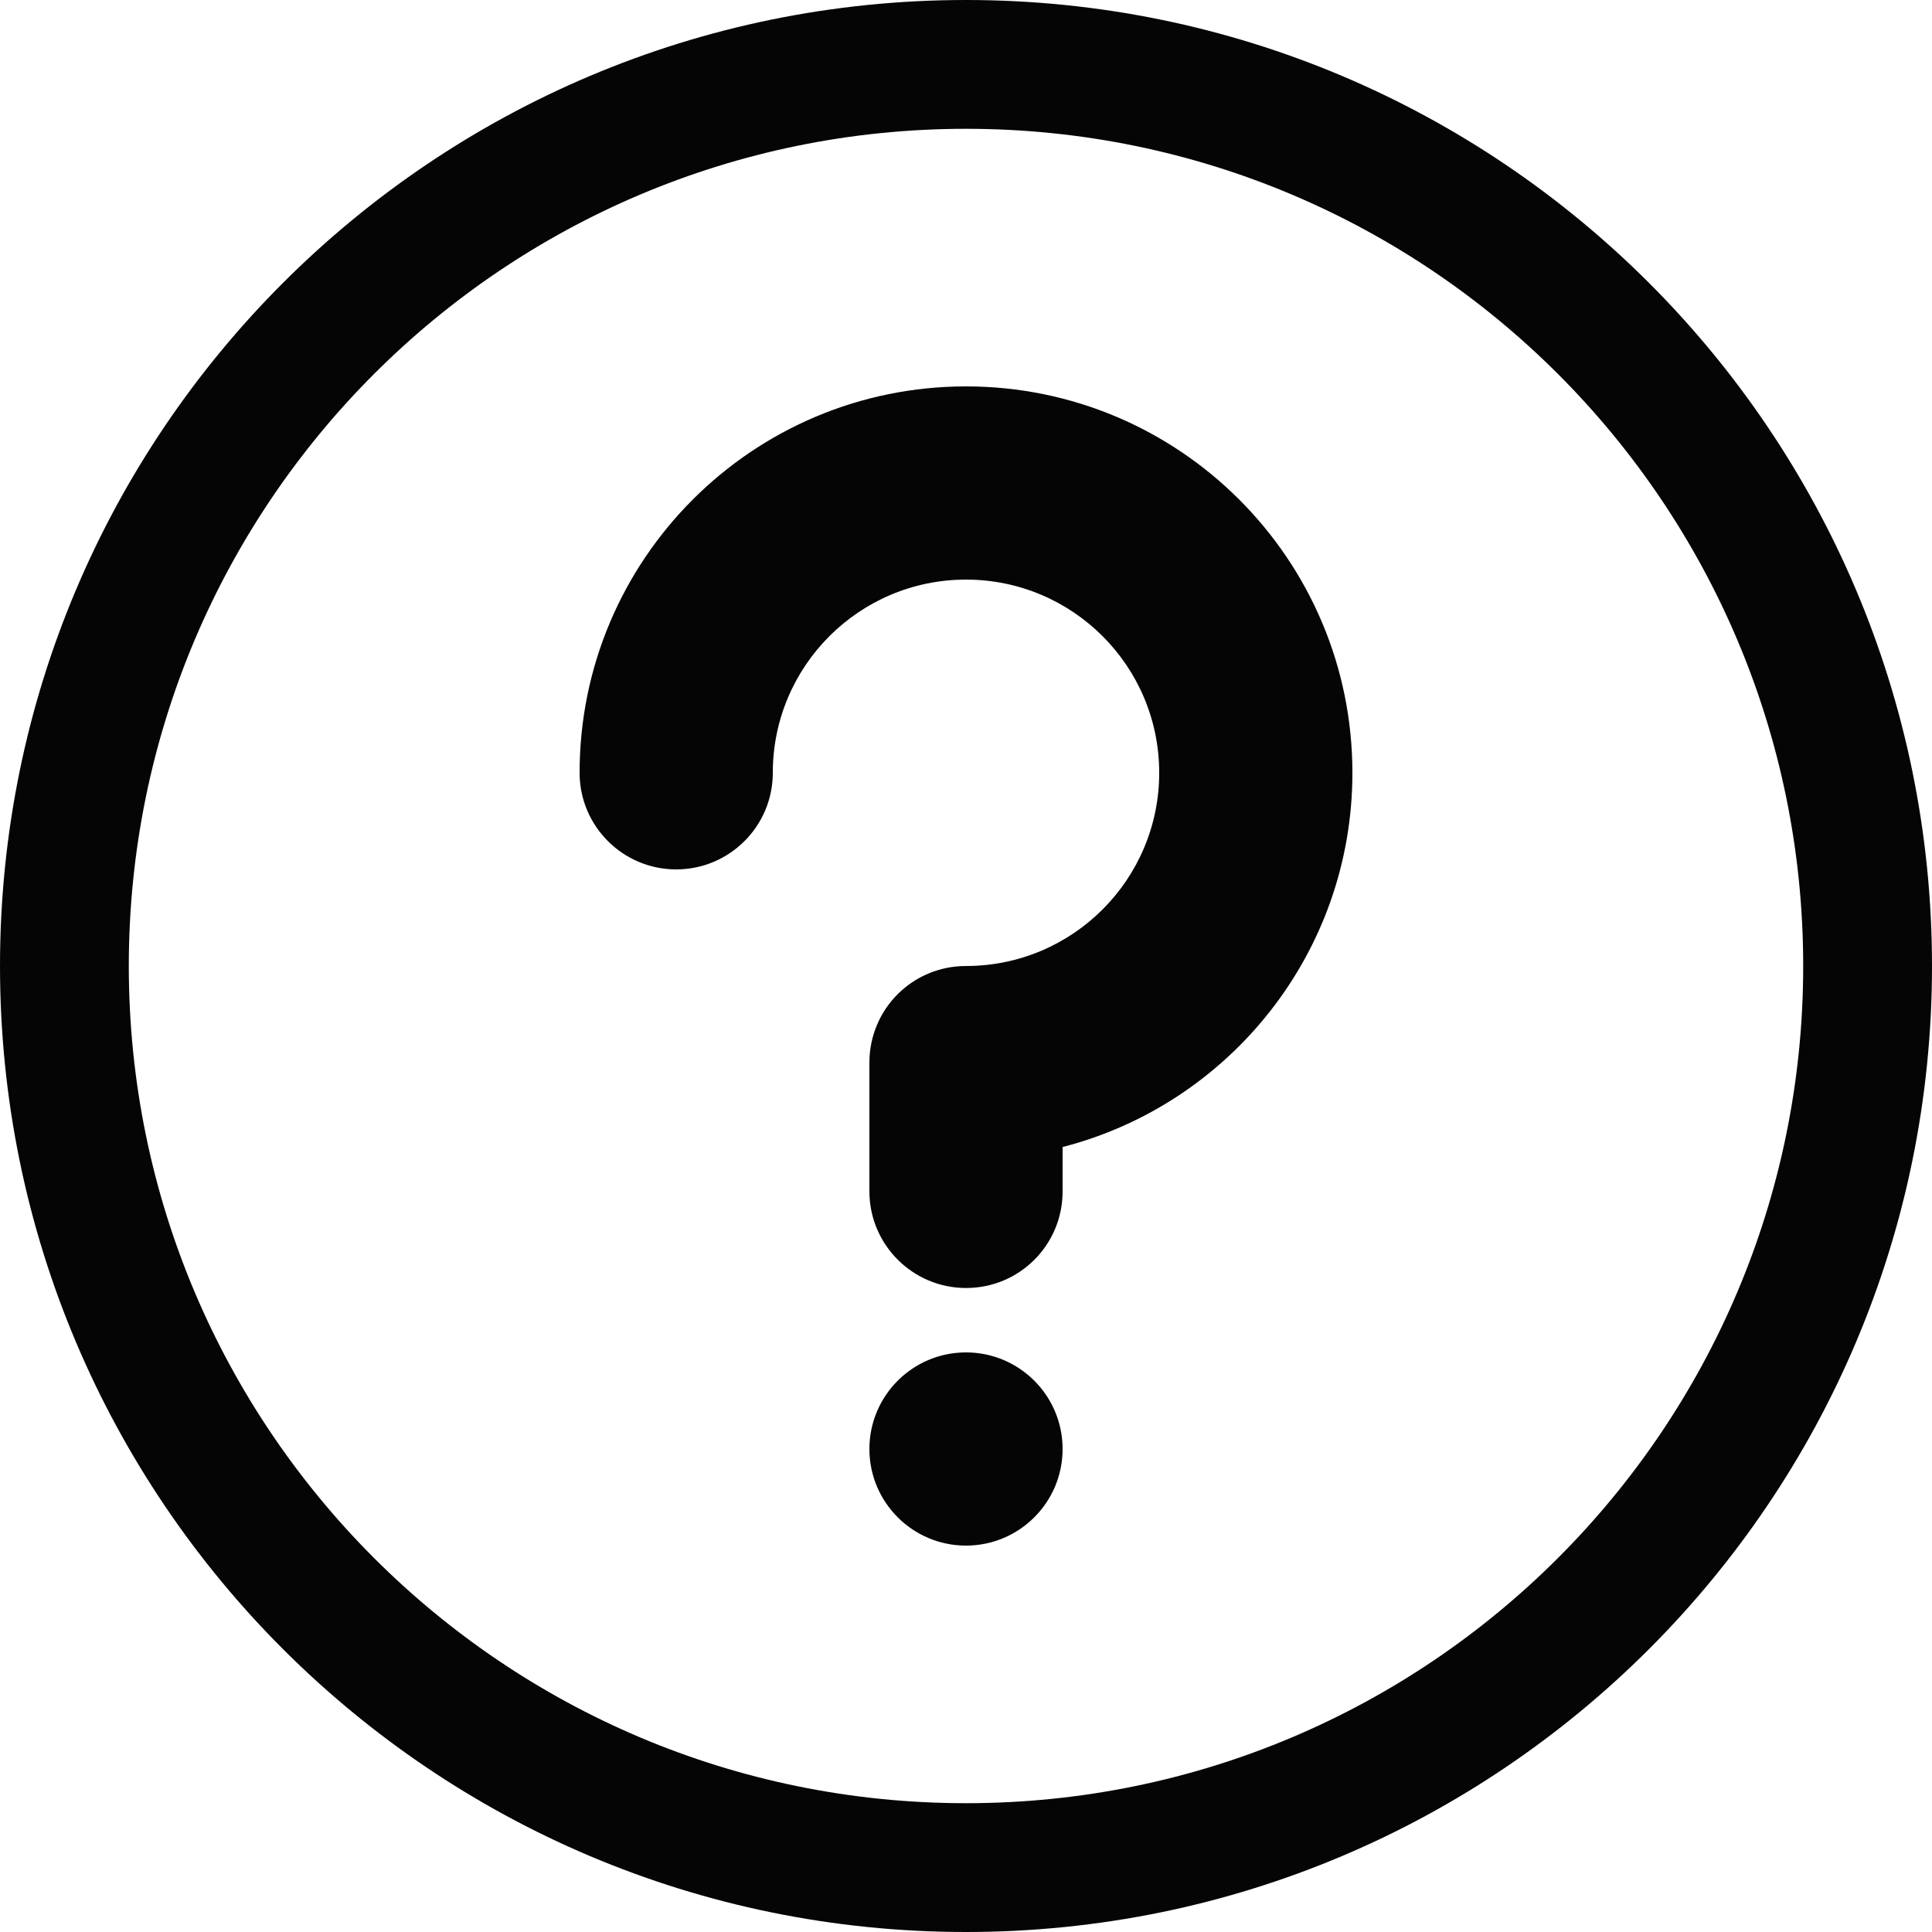
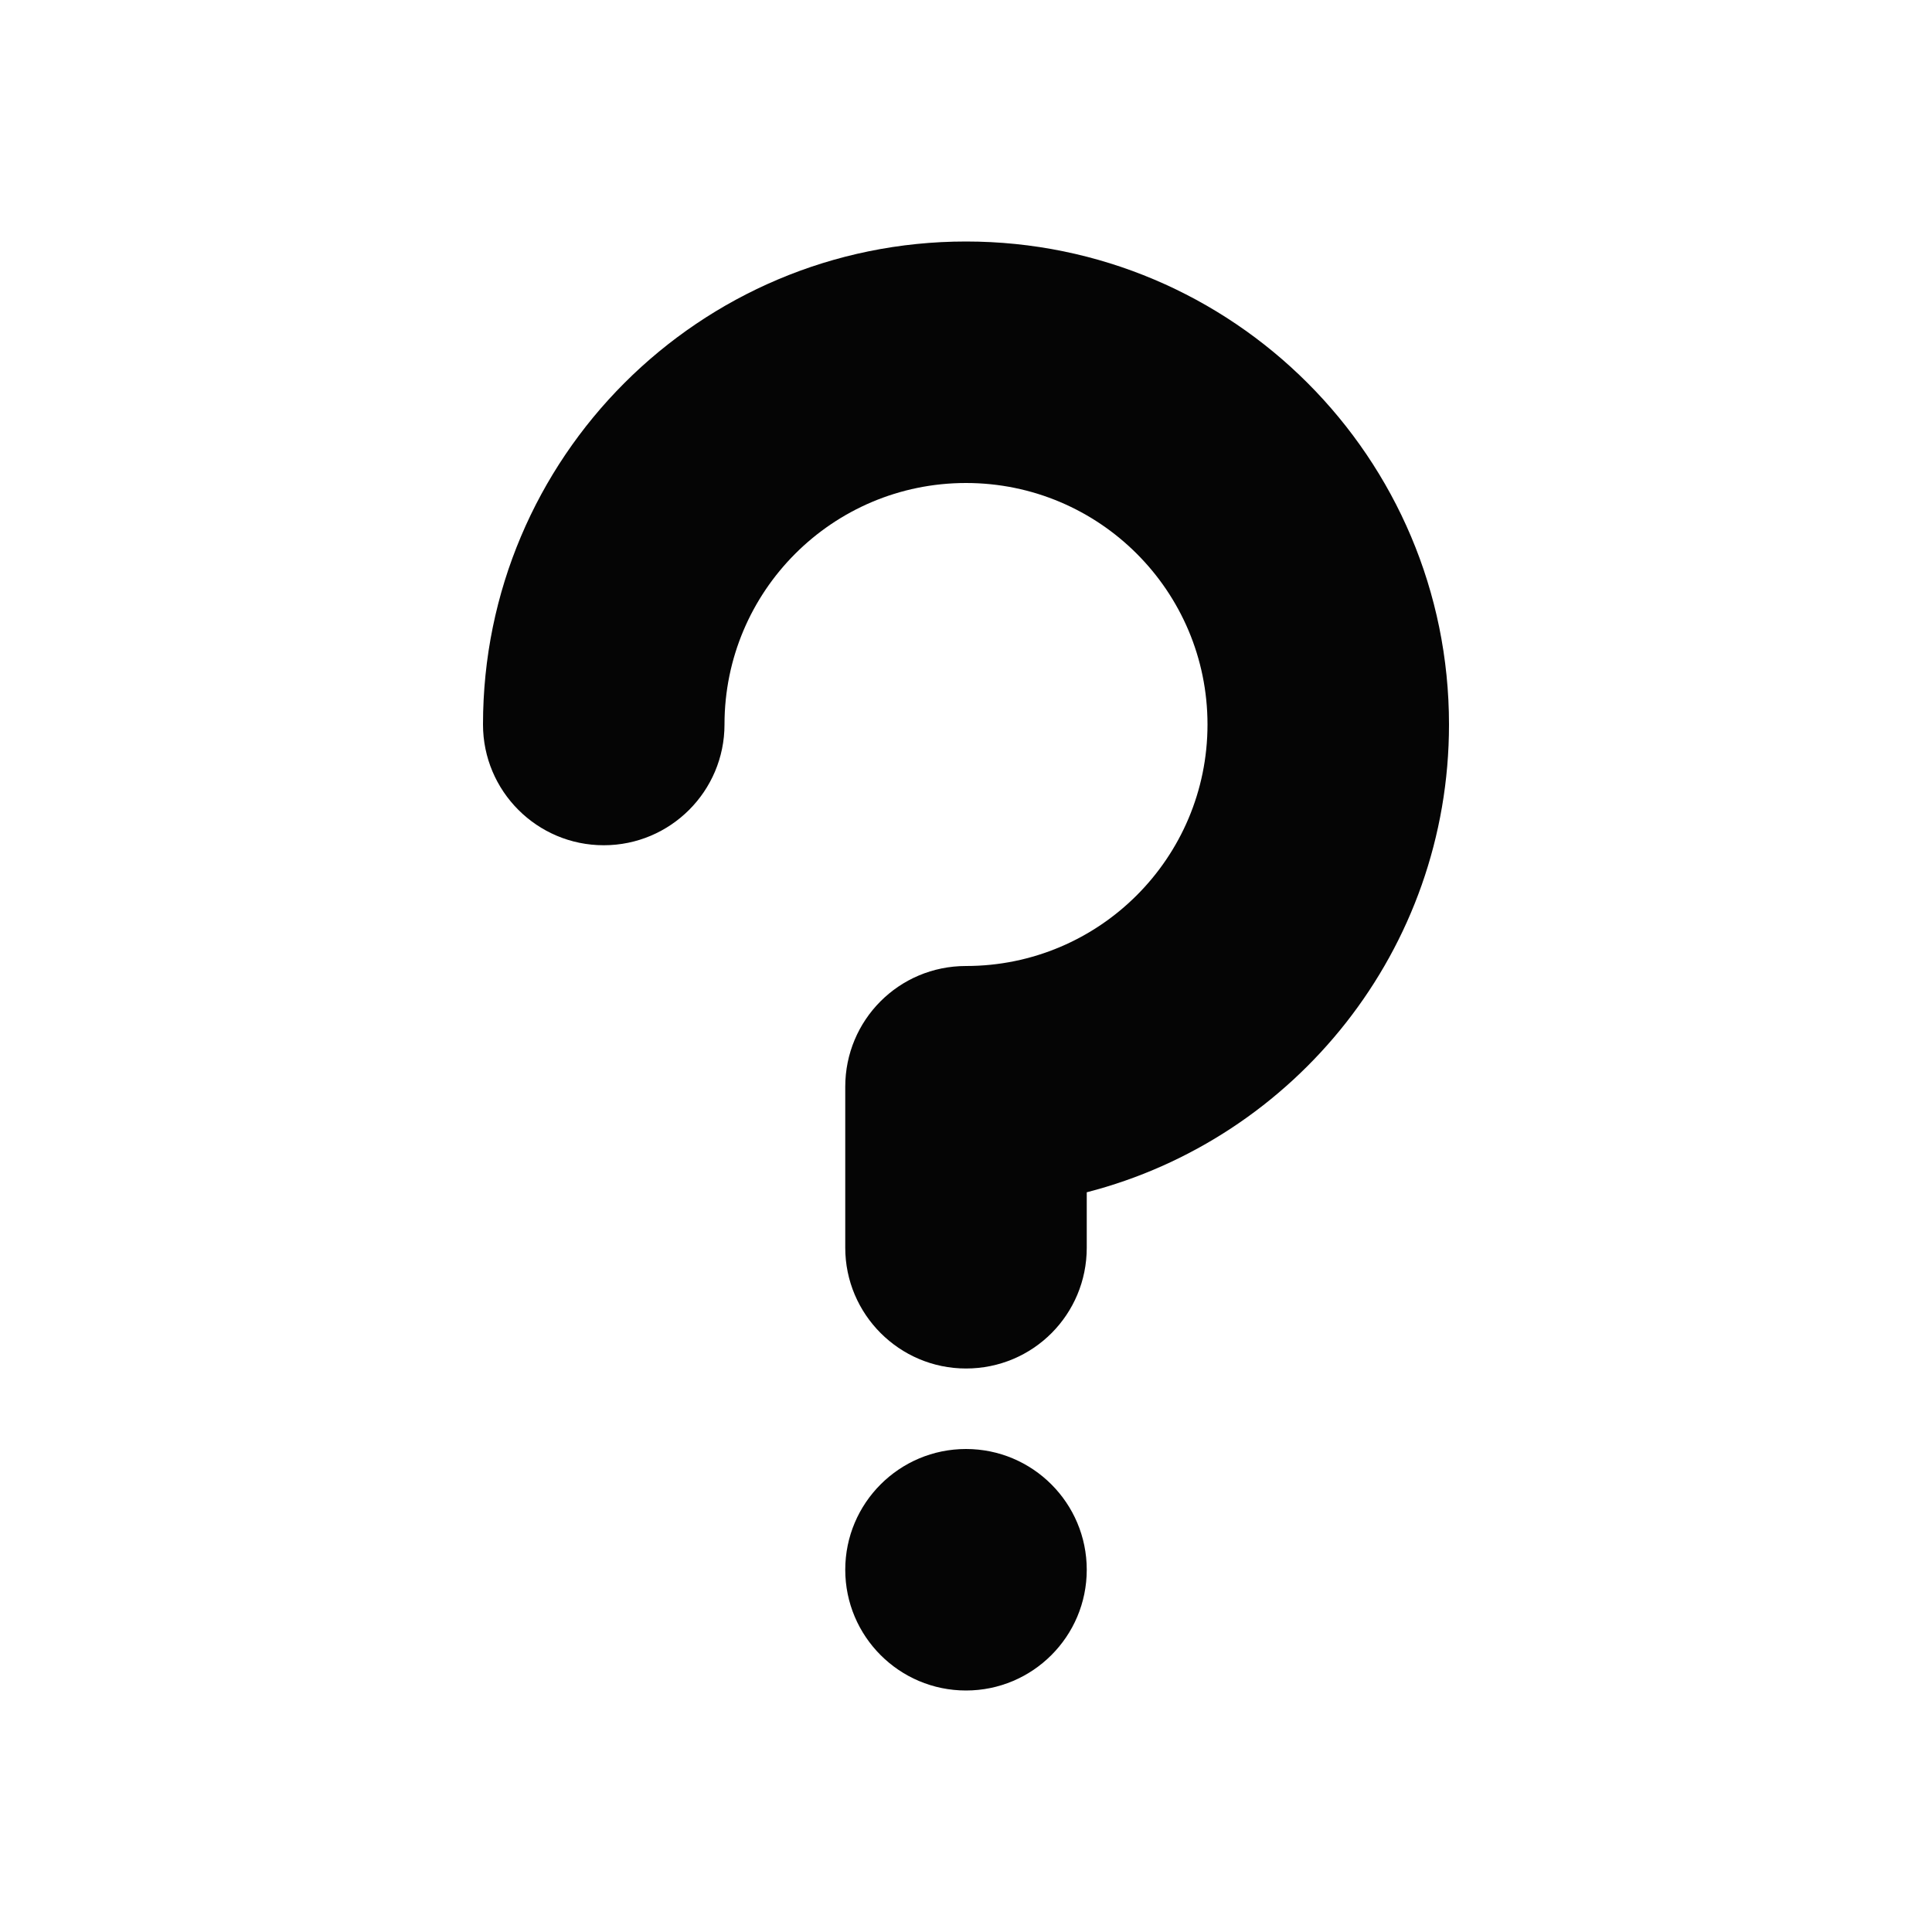
- <svg xmlns="http://www.w3.org/2000/svg" width="30px" height="30px" viewBox="0 0 30 30" version="1.1">
+ <svg xmlns="http://www.w3.org/2000/svg" width="24px" height="24px" viewBox="0 0 24 24" version="1.1">
  <defs />
-   <g id="Icons" stroke="none" stroke-width="1" fill="none" fill-rule="evenodd">
+   <g id="Symbols" stroke="none" stroke-width="1" fill="none" fill-rule="evenodd">
    <g id="help" fill="#050505">
-       <path d="M15,30 C6.716,30 0,23.284 0,15 C0,6.716 6.716,0 15,0 C23.284,0 30,6.716 30,15 C30,23.284 23.284,30 15,30 Z M15,28 C22.18,28 28,22.18 28,15 C28,7.82 22.18,2 15,2 C7.82,2 2,7.82 2,15 C2,22.18 7.82,28 15,28 Z M13.5,16.5 L13.5,18.5 C13.5,19.326 14.172,20 15,20 C15.834,20 16.5,19.328 16.5,18.5 L16.5,17.811 C19.088,17.145 21,14.796 21,12 C21,8.686 18.314,6 15,6 C11.686,6 9,8.686 9,12 C9,12.828 9.672,13.5 10.5,13.5 C11.328,13.5 12,12.828 12,12 C12,10.343 13.343,9 15,9 C16.657,9 18,10.343 18,12 C18,13.657 16.657,15 15,15 C14.166,15 13.5,15.672 13.5,16.5 Z M15,24 C15.828,24 16.5,23.328 16.5,22.5 C16.5,21.672 15.828,21 15,21 C14.172,21 13.5,21.672 13.5,22.5 C13.5,23.328 14.172,24 15,24 Z" id="Oval-15" />
+       <path d="M10.5,13.5 C10.5,12.672 11.166,12 12,12 C13.657,12 15,10.657 15,9 C15,7.343 13.657,6 12,6 C10.343,6 9,7.343 9,9 C9,9.828 8.328,10.5 7.5,10.5 C6.672,10.5 6,9.828 6,9 C6,5.686 8.686,3 12,3 C15.314,3 18,5.686 18,9 C18,11.796 16.088,14.145 13.5,14.811 L13.5,15.5 C13.5,16.328 12.834,17 12,17 C11.172,17 10.5,16.326 10.5,15.5 L10.5,13.5 Z M12,21 C11.172,21 10.5,20.328 10.5,19.5 C10.5,18.672 11.172,18 12,18 C12.828,18 13.5,18.672 13.5,19.5 C13.5,20.328 12.828,21 12,21 Z" id="Combined-Shape" />
    </g>
  </g>
</svg>
